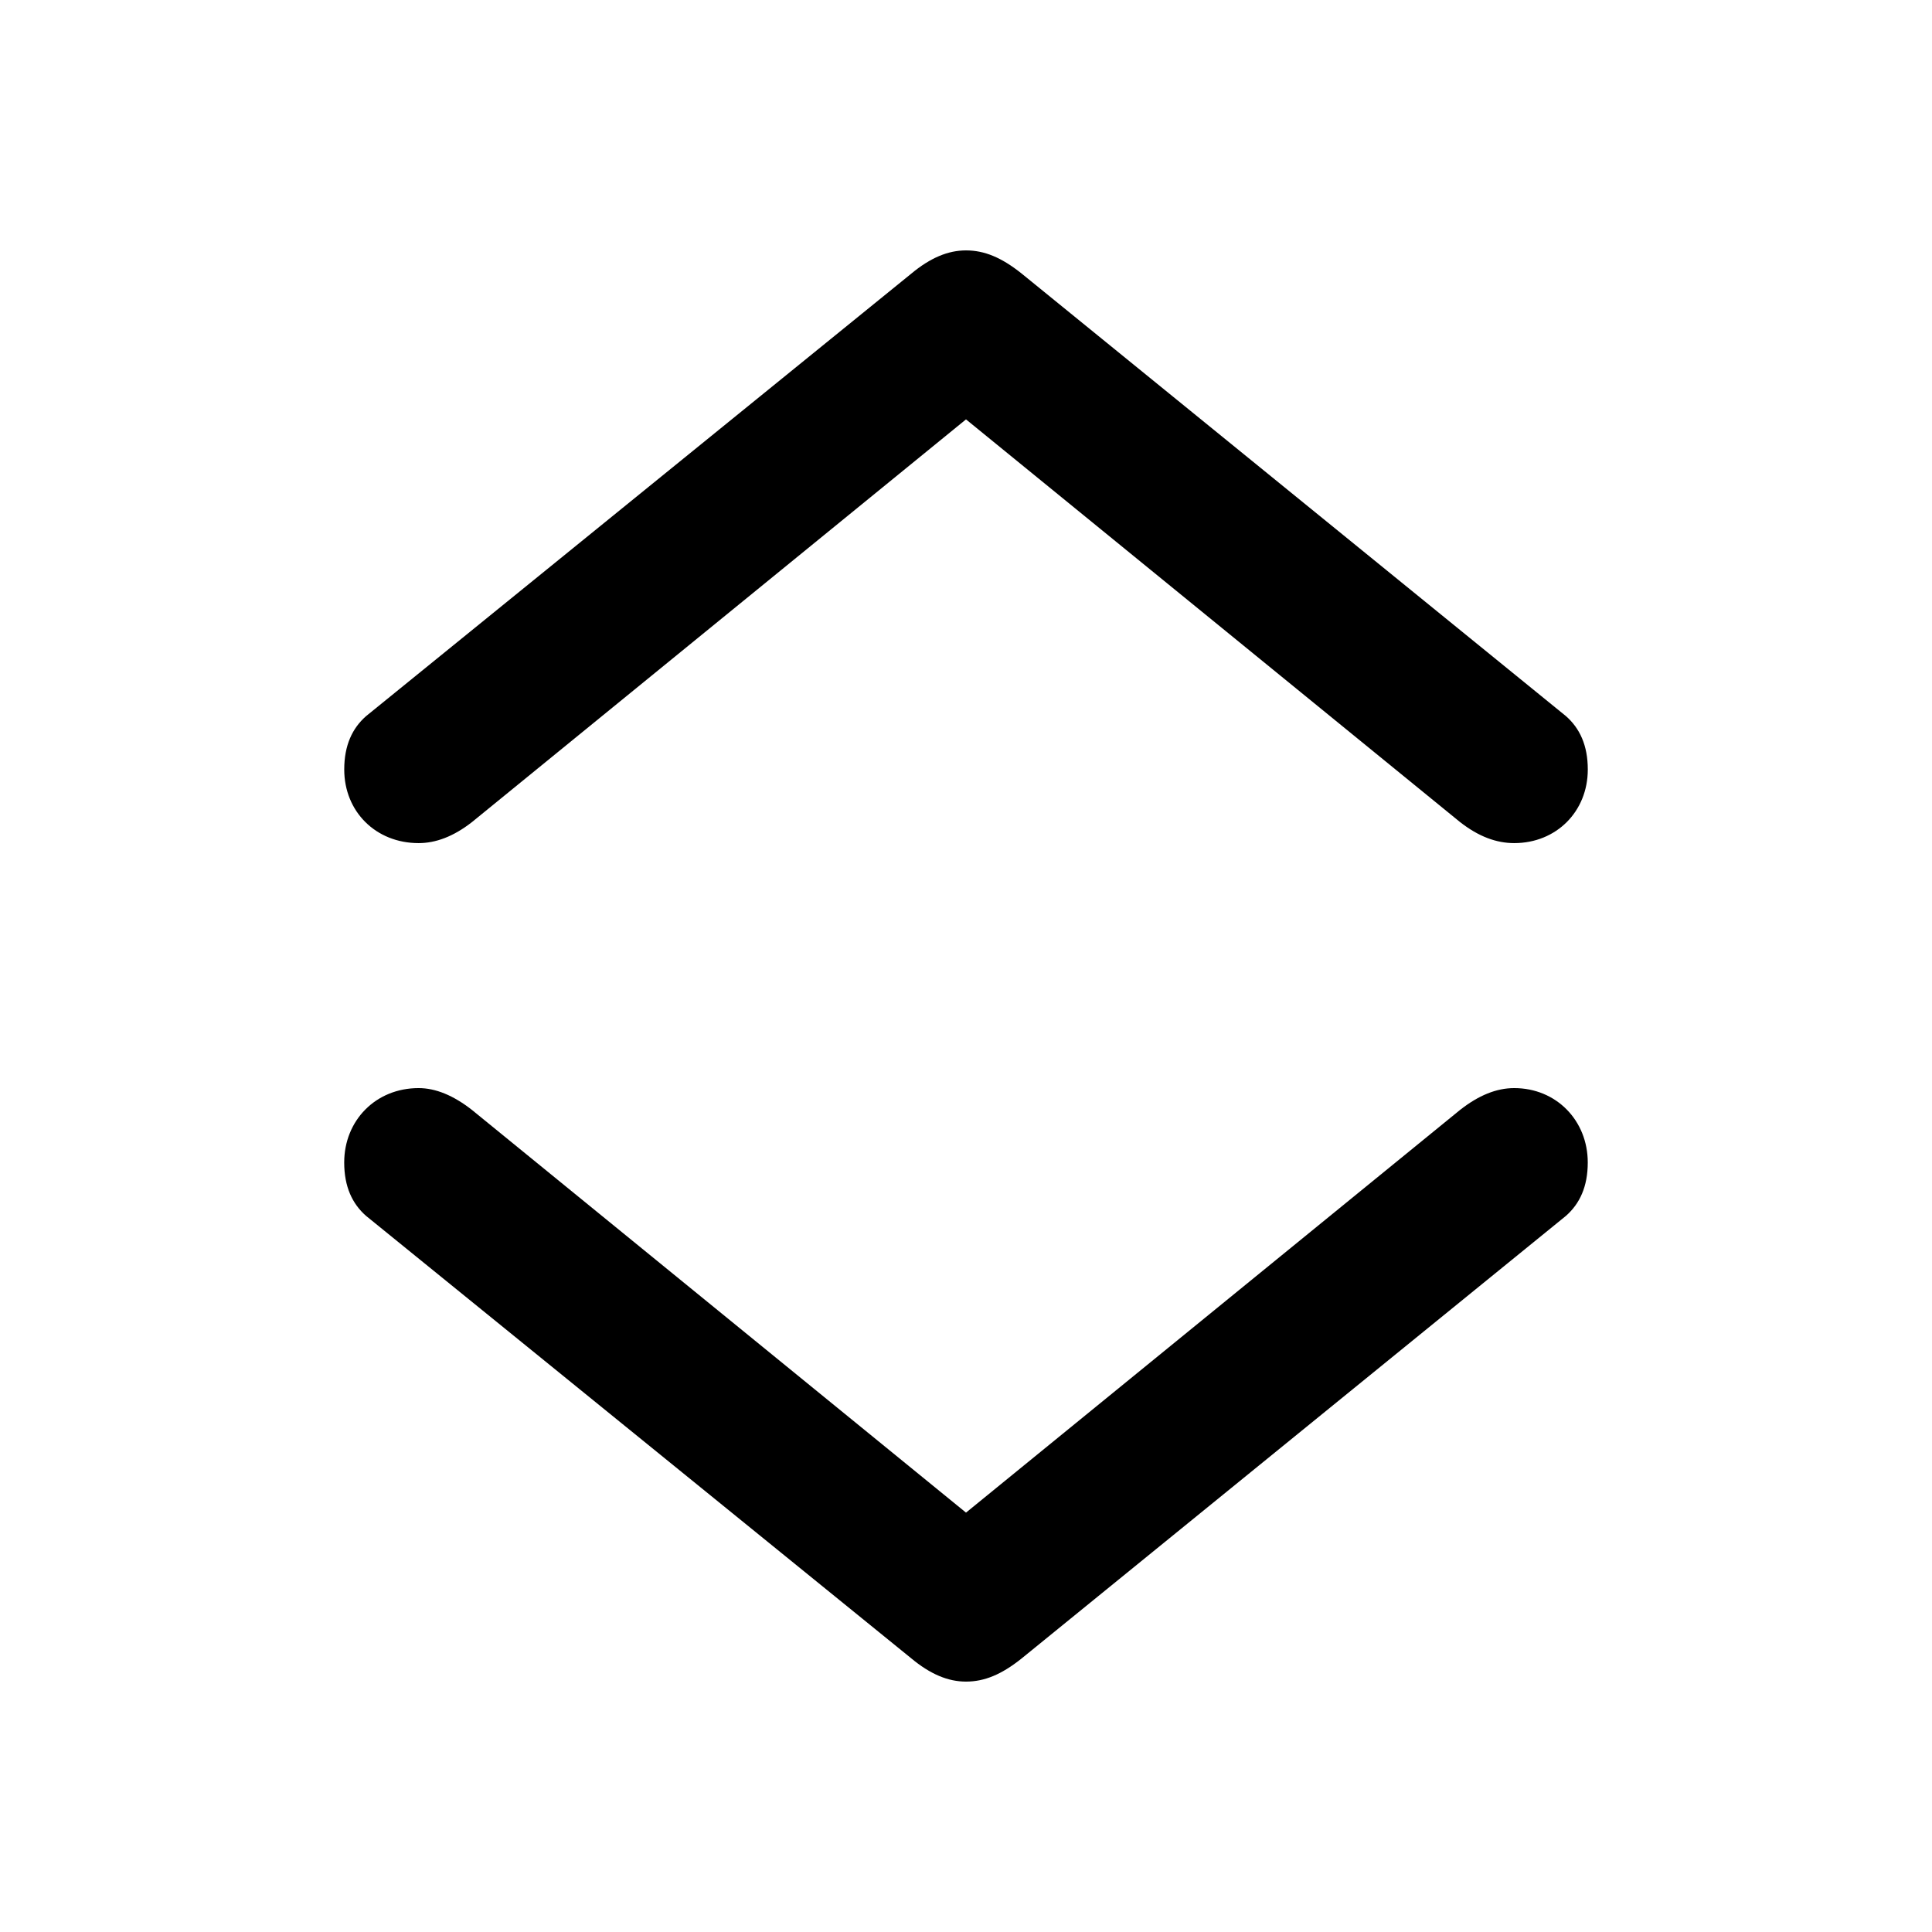
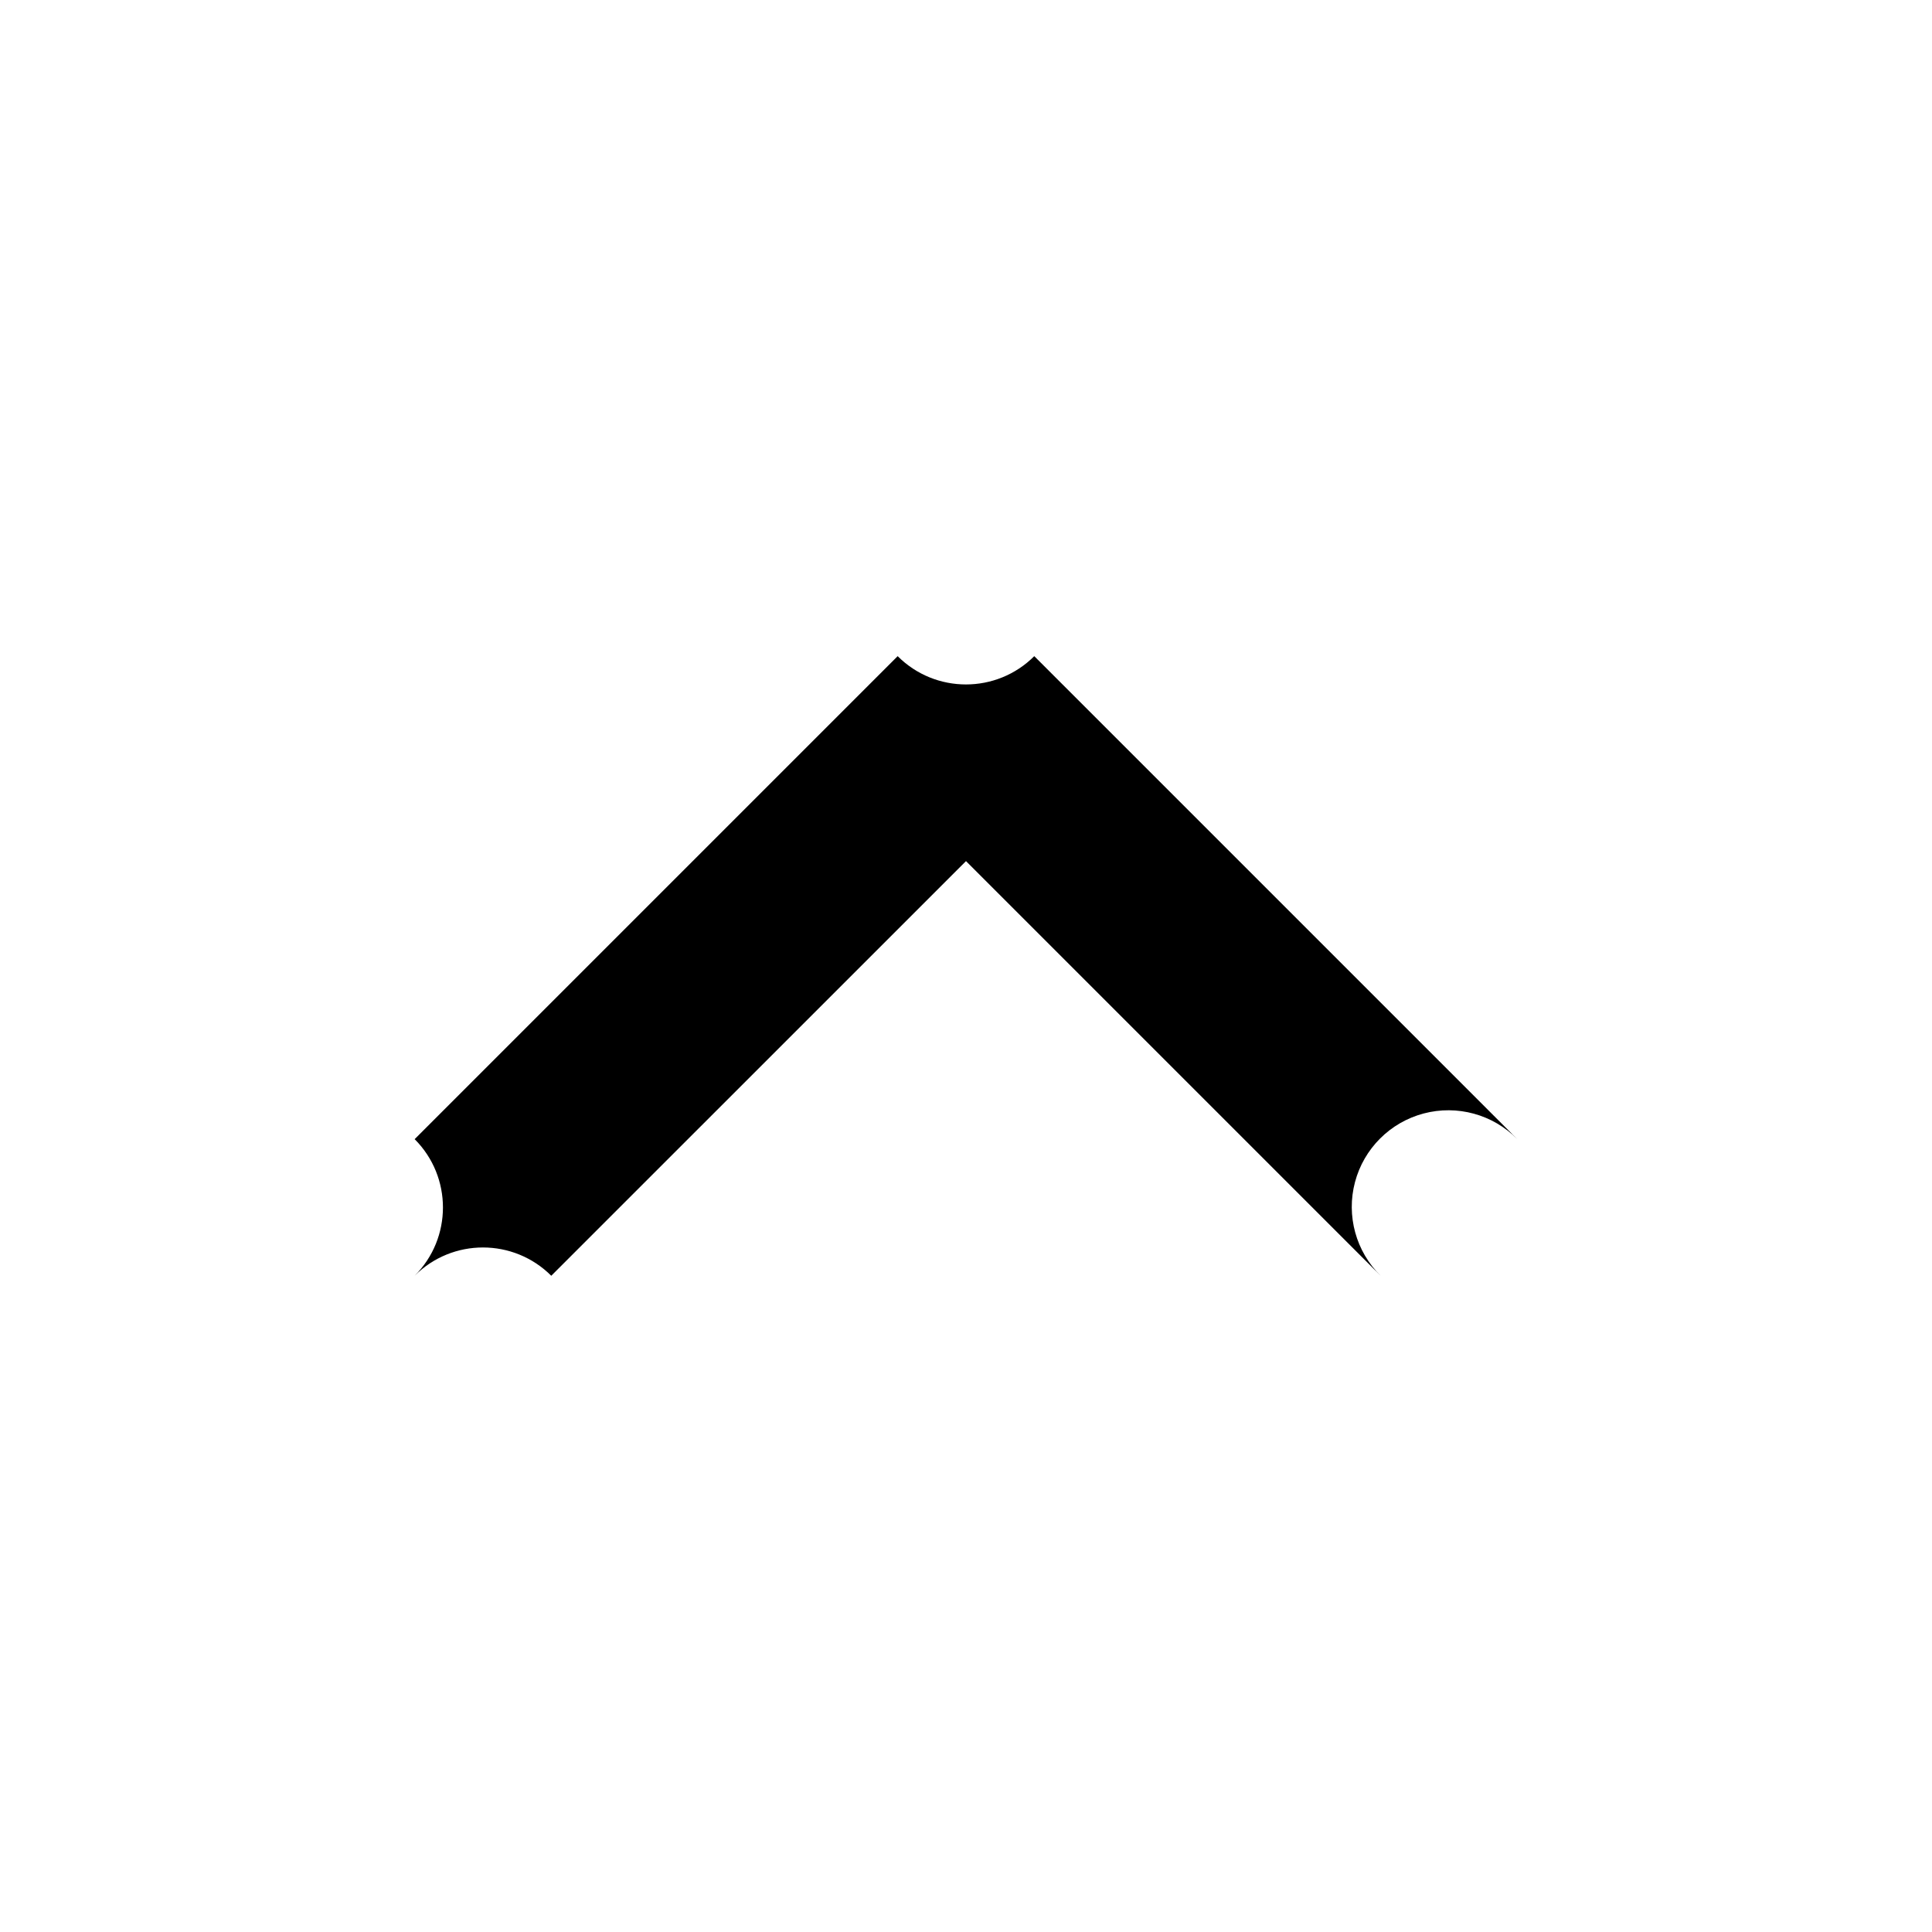
<svg xmlns="http://www.w3.org/2000/svg" viewBox="0 0 1024 1024" version="1.1">
-   <path fill-rule="evenodd" d="M512 132.718c-9.435 0-18.853 3.84-29.147 12.434L194.011 379.575c-7.278 6.418-11.557 15.433-11.557 28.288 0 22.272 16.713 39.003 39.424 39.003 8.997 0 18.432-3.438 28.288-11.154L512 222.281l261.851 213.431c9.874 7.717 19.291 11.154 28.709 11.154 22.309 0 39.003-16.731 39.003-39.003 0-12.855-4.279-21.87-11.557-28.288L541.147 144.713c-10.295-8.137-19.291-11.995-29.147-11.995zM512 891.282c9.856 0 18.853-3.84 29.147-11.995L829.989 644.425c7.278-6.418 11.557-15.433 11.557-28.288 0-22.272-16.713-39.424-38.985-39.424-9.435 0-18.871 3.858-28.709 11.575L512 801.719 250.149 588.288c-9.874-7.717-19.291-11.575-28.288-11.575-22.711 0-39.424 17.152-39.424 39.424 0 12.855 4.279 21.87 11.557 28.288l288.859 234.423c10.295 8.594 19.712 12.434 29.147 12.434z" />
+   <path d="M219.776 676.181a51.2 51.2 0 0 0 0-72.405l256-256a51.2 51.2 0 0 0 72.405 0l256 256a51.2 51.2 0 1 0-72.405 72.405L512 456.405 292.181 676.181a51.2 51.2 0 0 0-72.405 0z" />
</svg>
